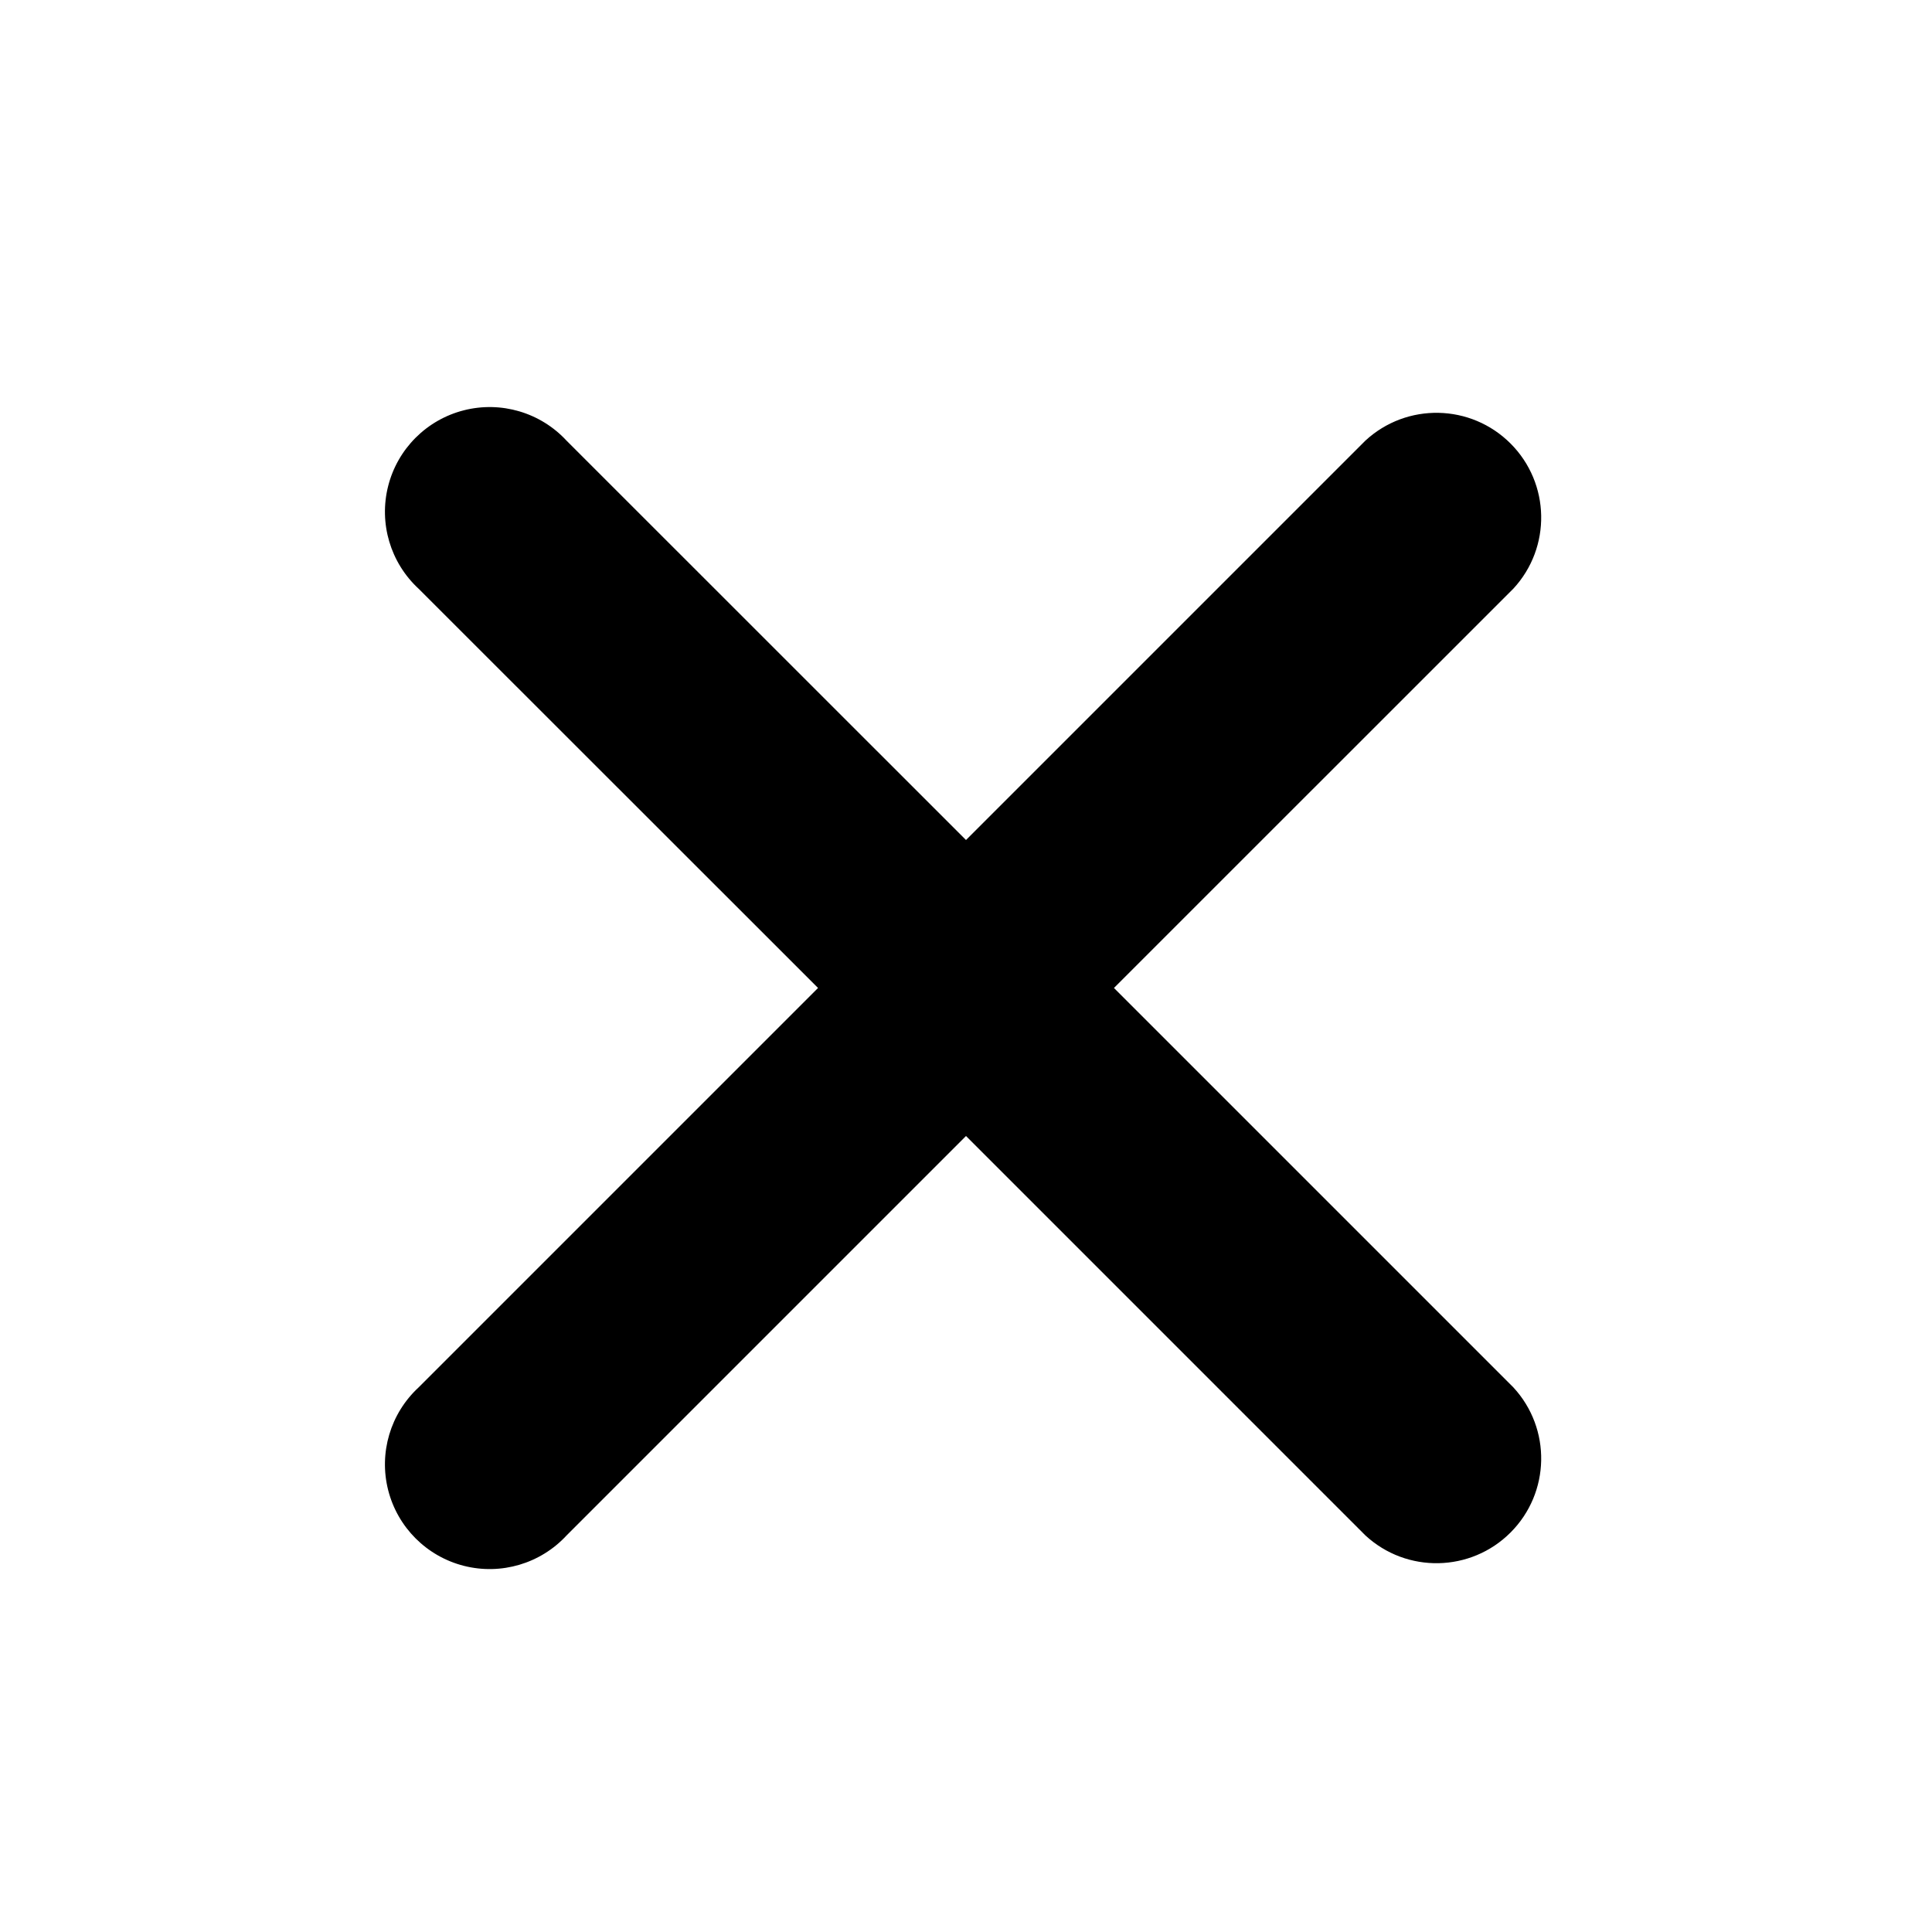
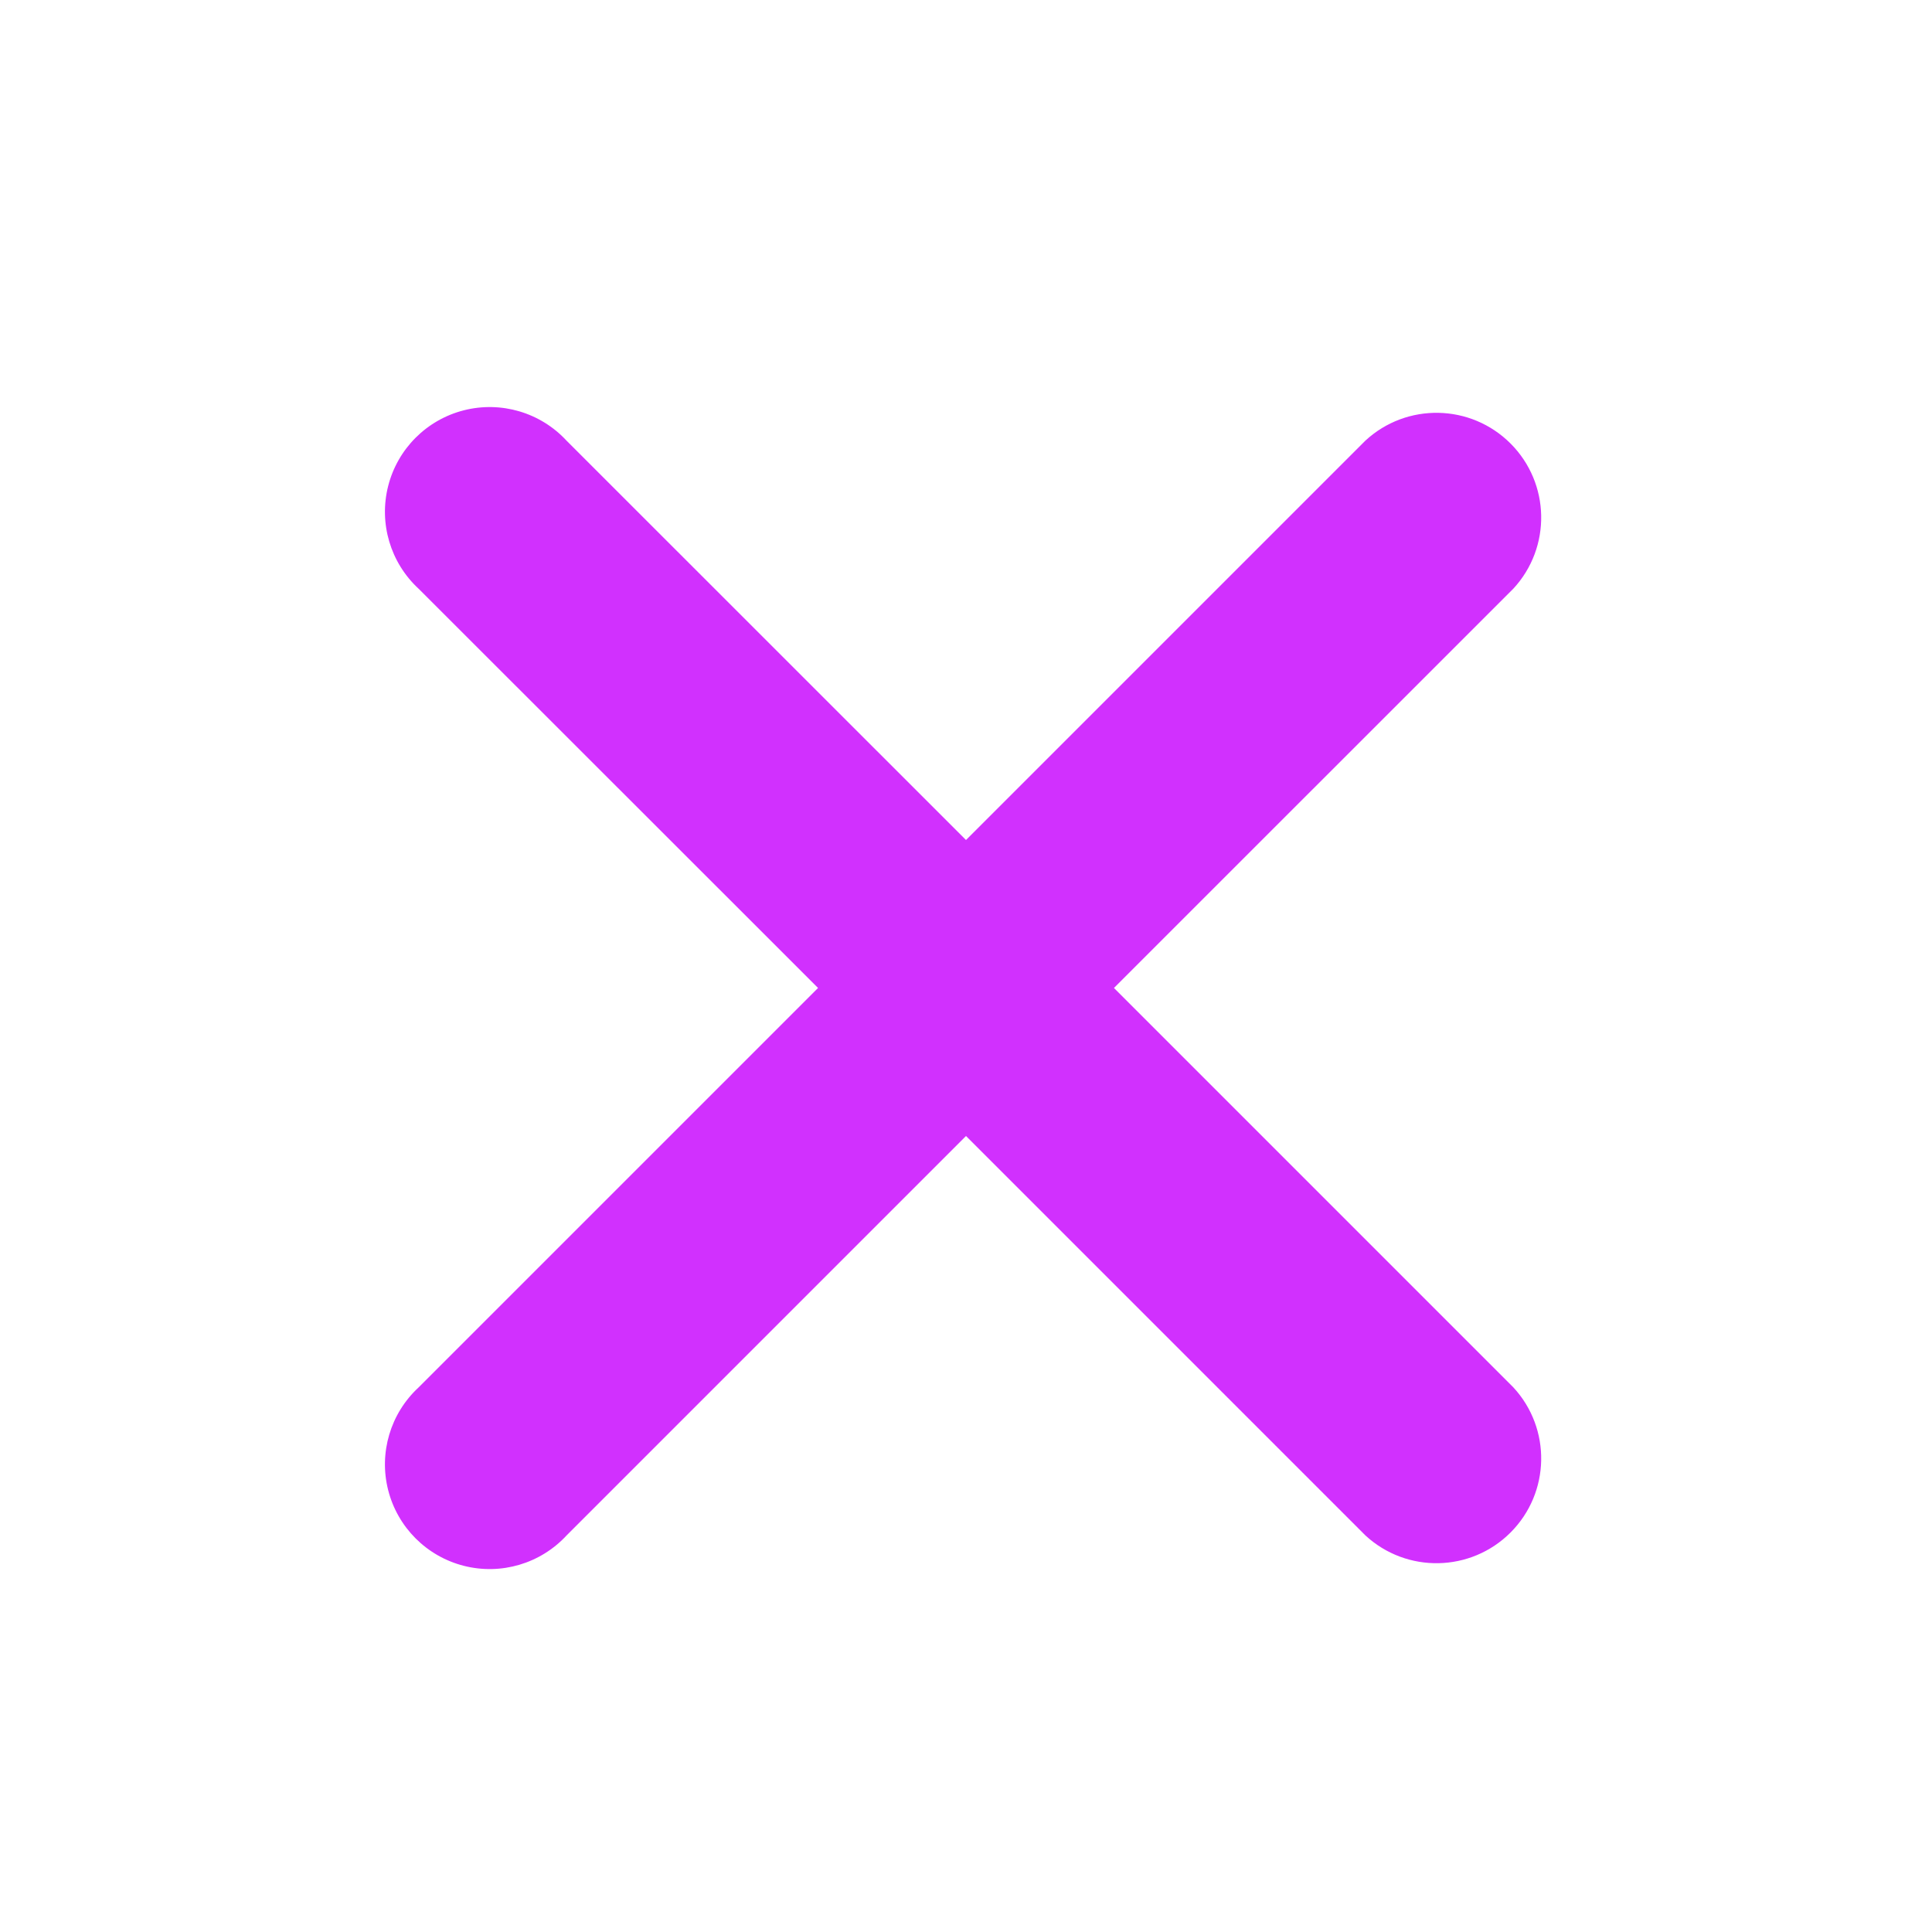
- <svg xmlns="http://www.w3.org/2000/svg" fill="#000000" width="800px" height="800px" viewBox="-3.5 0 19 19" class="cf-icon-svg">
+ <svg xmlns="http://www.w3.org/2000/svg" fill="#D130FE" width="800px" height="800px" viewBox="-3.5 0 19 19" class="cf-icon-svg">
  <path d="M11.383 13.644A1.03 1.03 0 0 1 9.928 15.1L6 11.172 2.072 15.1a1.03 1.03 0 1 1-1.455-1.456l3.928-3.928L.617 5.79a1.03 1.03 0 1 1 1.455-1.456L6 8.261l3.928-3.928a1.03 1.03 0 0 1 1.455 1.456L7.455 9.716z" />
</svg>
